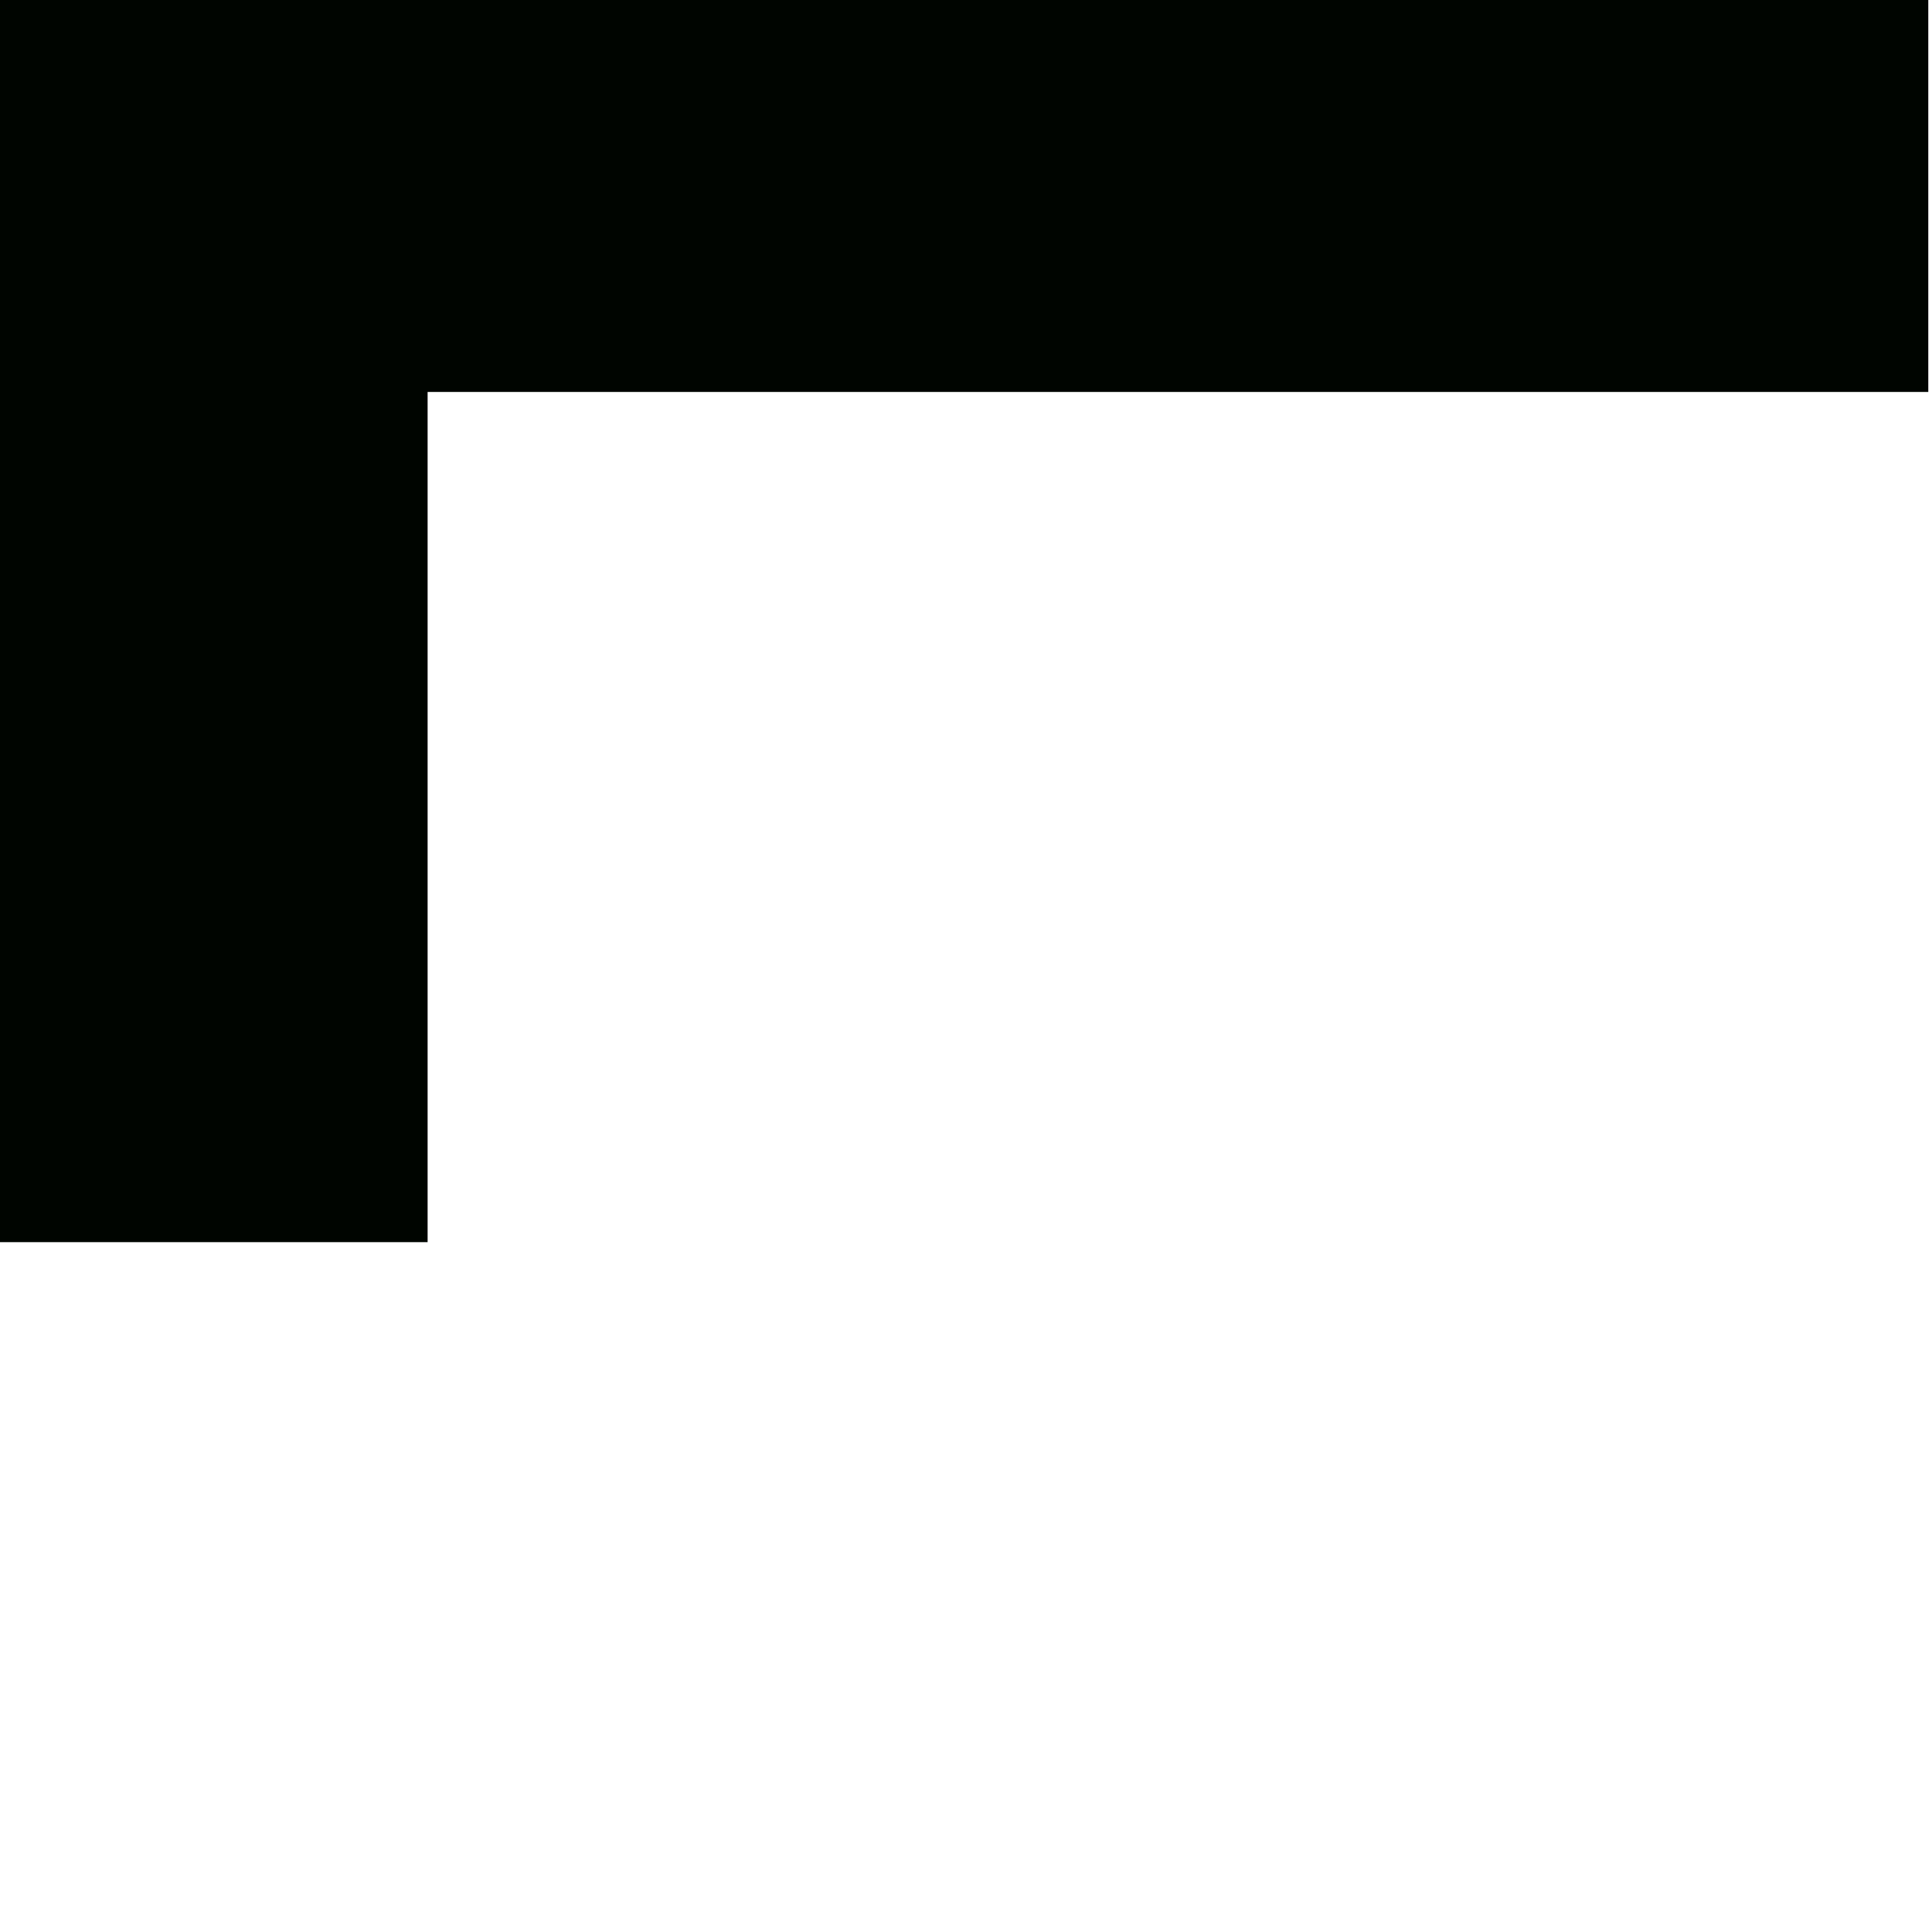
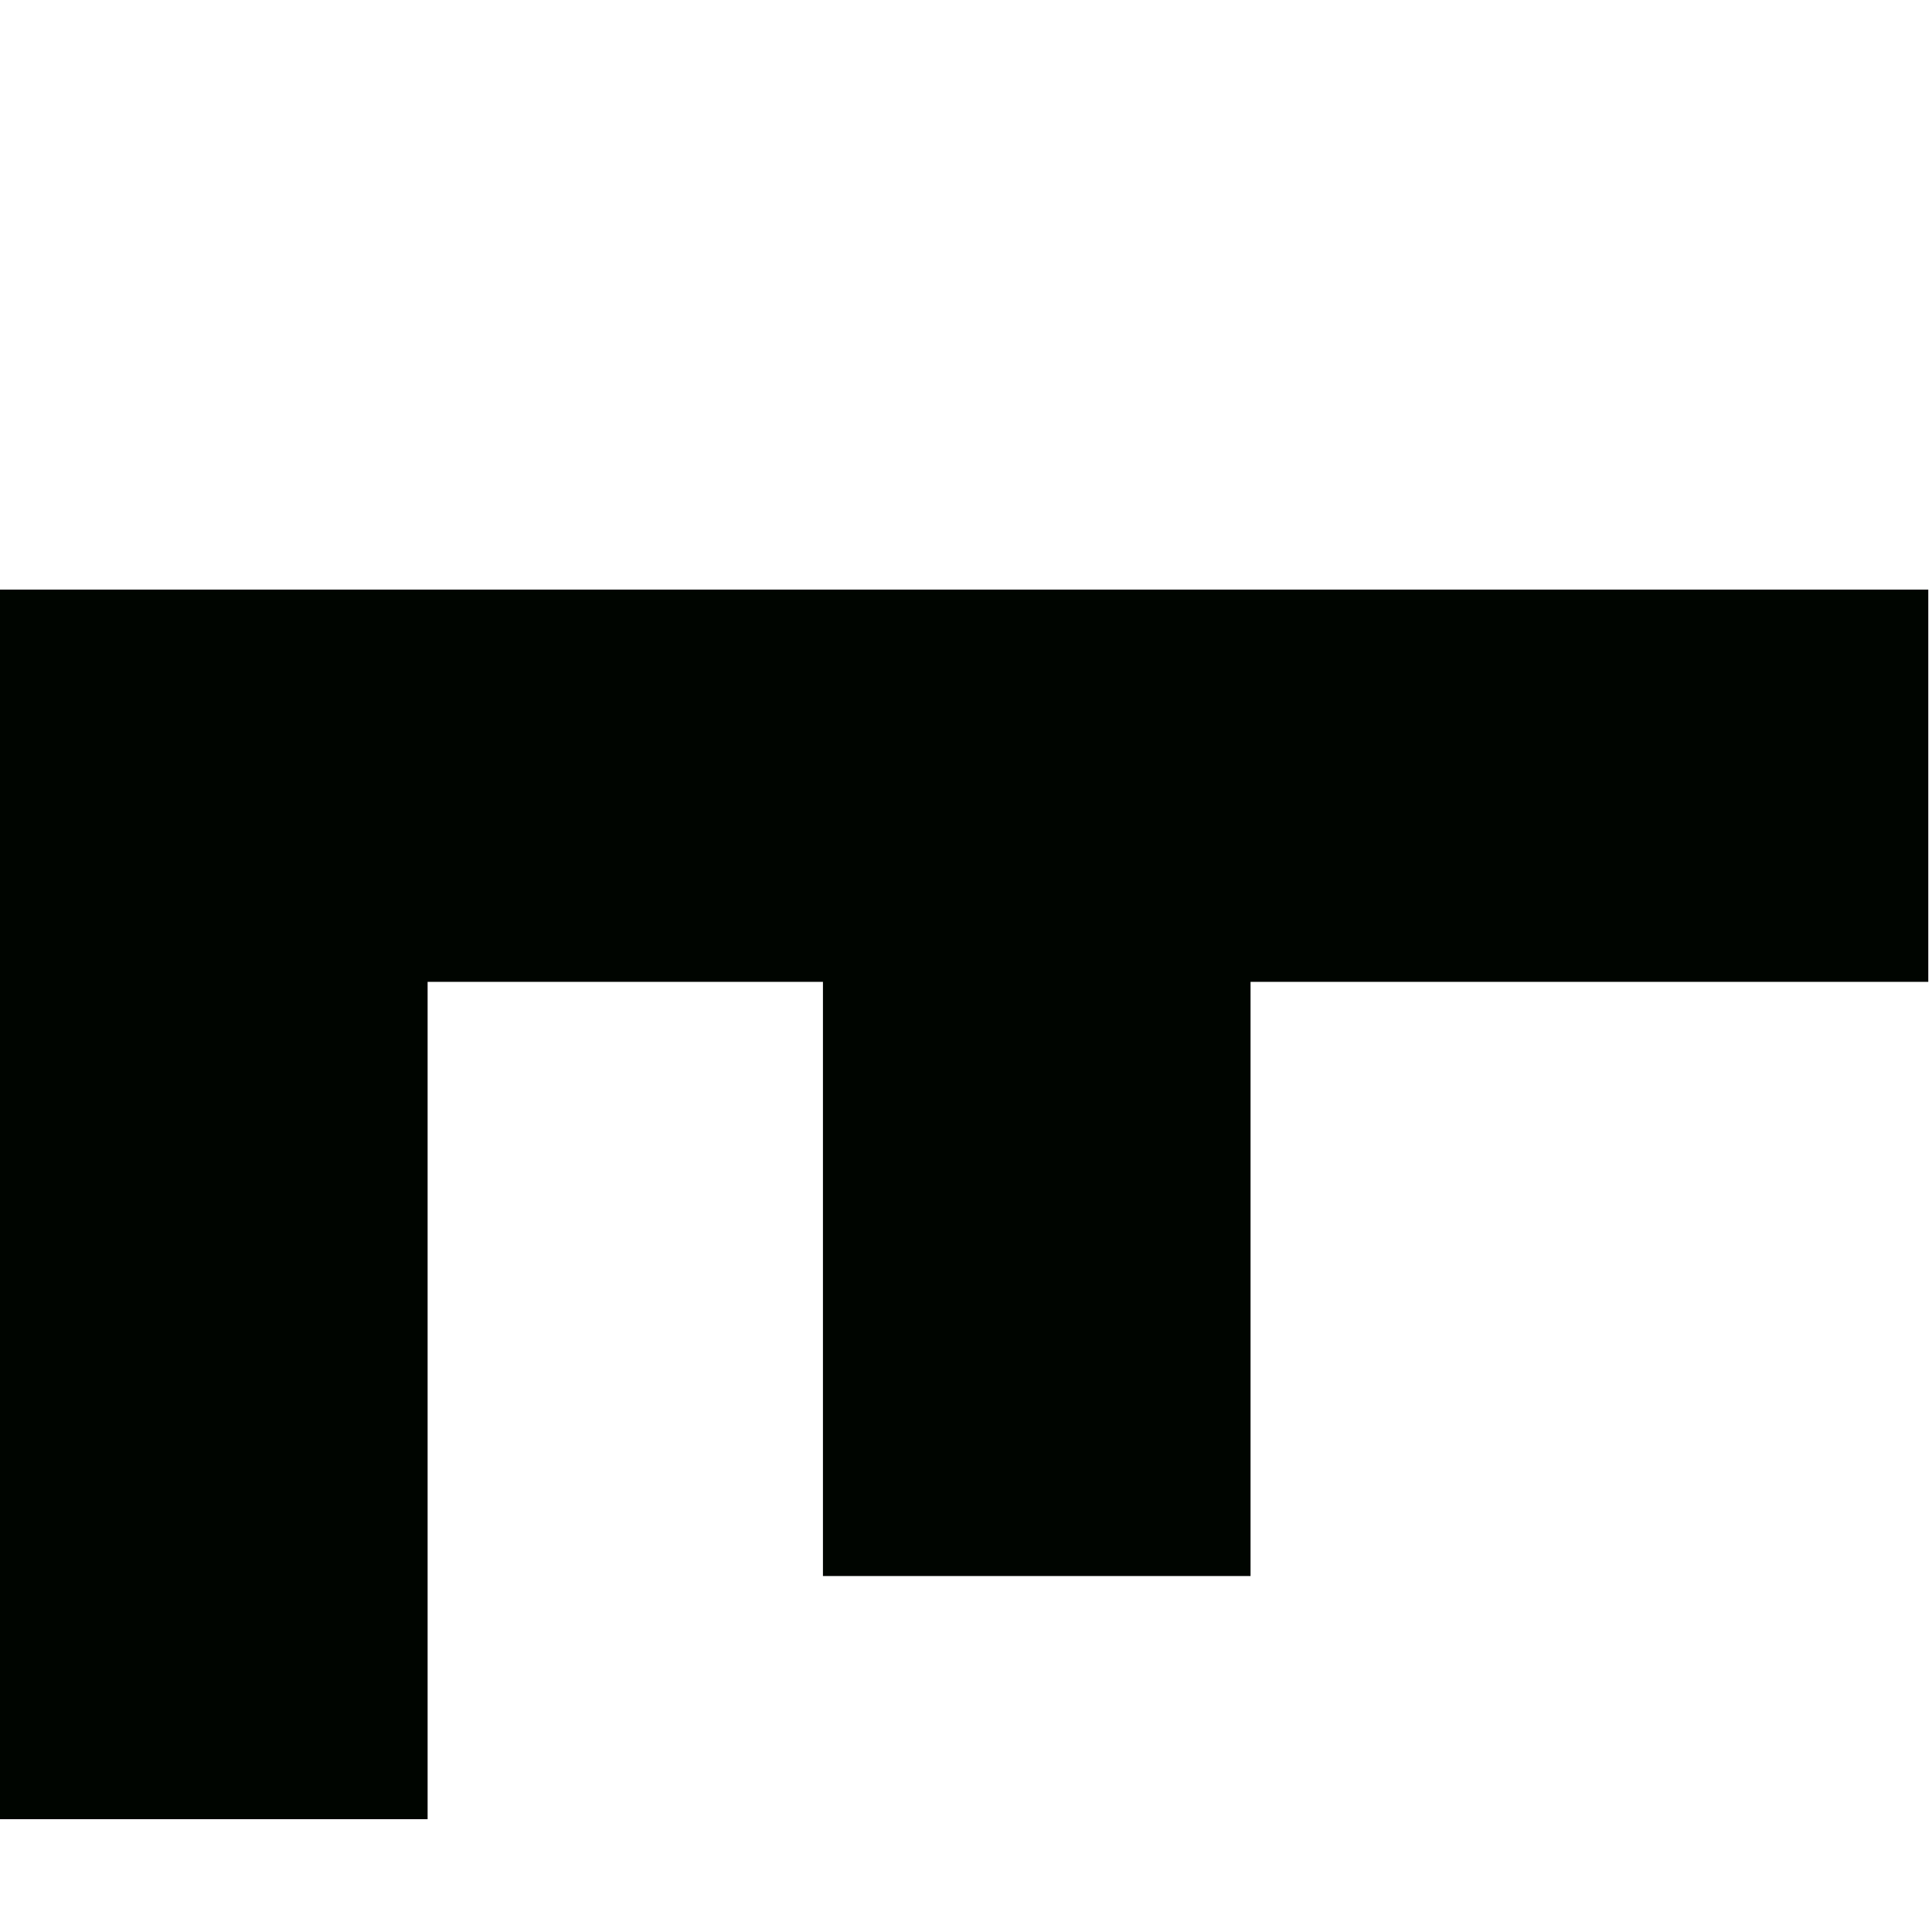
<svg xmlns="http://www.w3.org/2000/svg" width="64mm" height="64mm" viewBox="0 0 64 64" version="1.1" id="svg8">
  <defs id="defs2" />
  <g id="layer1" transform="translate(0,-233)">
-     <rect style="opacity:1;fill:#000500;fill-opacity:1;fill-rule:nonzero;stroke:none;stroke-width:0.933;stroke-miterlimit:4;stroke-dasharray:none;stroke-dashoffset:0;stroke-opacity:1;paint-order:stroke markers fill" id="rect815" width="14.165" height="28.267" x="0" y="245.881" />
-     <rect style="opacity:1;fill:#000500;fill-opacity:1;fill-rule:nonzero;stroke:none;stroke-width:1.296;stroke-miterlimit:4;stroke-dasharray:none;stroke-dashoffset:0;stroke-opacity:1;paint-order:stroke markers fill" id="rect817" width="63.877" height="12.994" x="0" y="232.99" />
+     <rect style="opacity:1;fill:#000500;fill-opacity:1;fill-rule:nonzero;stroke:none;stroke-width:0.933;stroke-miterlimit:4;stroke-dasharray:none;stroke-dashoffset:0;stroke-opacity:1;paint-order:stroke markers fill" id="rect815" width="14.165" height="28.267" x="0" y="264.996" />
+     <rect style="opacity:1;fill:#000500;fill-opacity:1;fill-rule:nonzero;stroke:none;stroke-width:1.296;stroke-miterlimit:4;stroke-dasharray:none;stroke-dashoffset:0;stroke-opacity:1;paint-order:stroke markers fill" id="rect817" width="63.877" height="12.994" x="0" y="252.531" />
+     <rect style="opacity:1;fill:#000500;fill-opacity:1;fill-rule:nonzero;stroke:none;stroke-width:0.933;stroke-miterlimit:4;stroke-dasharray:none;stroke-dashoffset:0;stroke-opacity:1;paint-order:stroke markers fill" id="rect815-3" width="14.165" height="28.267" x="27.261" y="256.941" />
  </g>
</svg>
